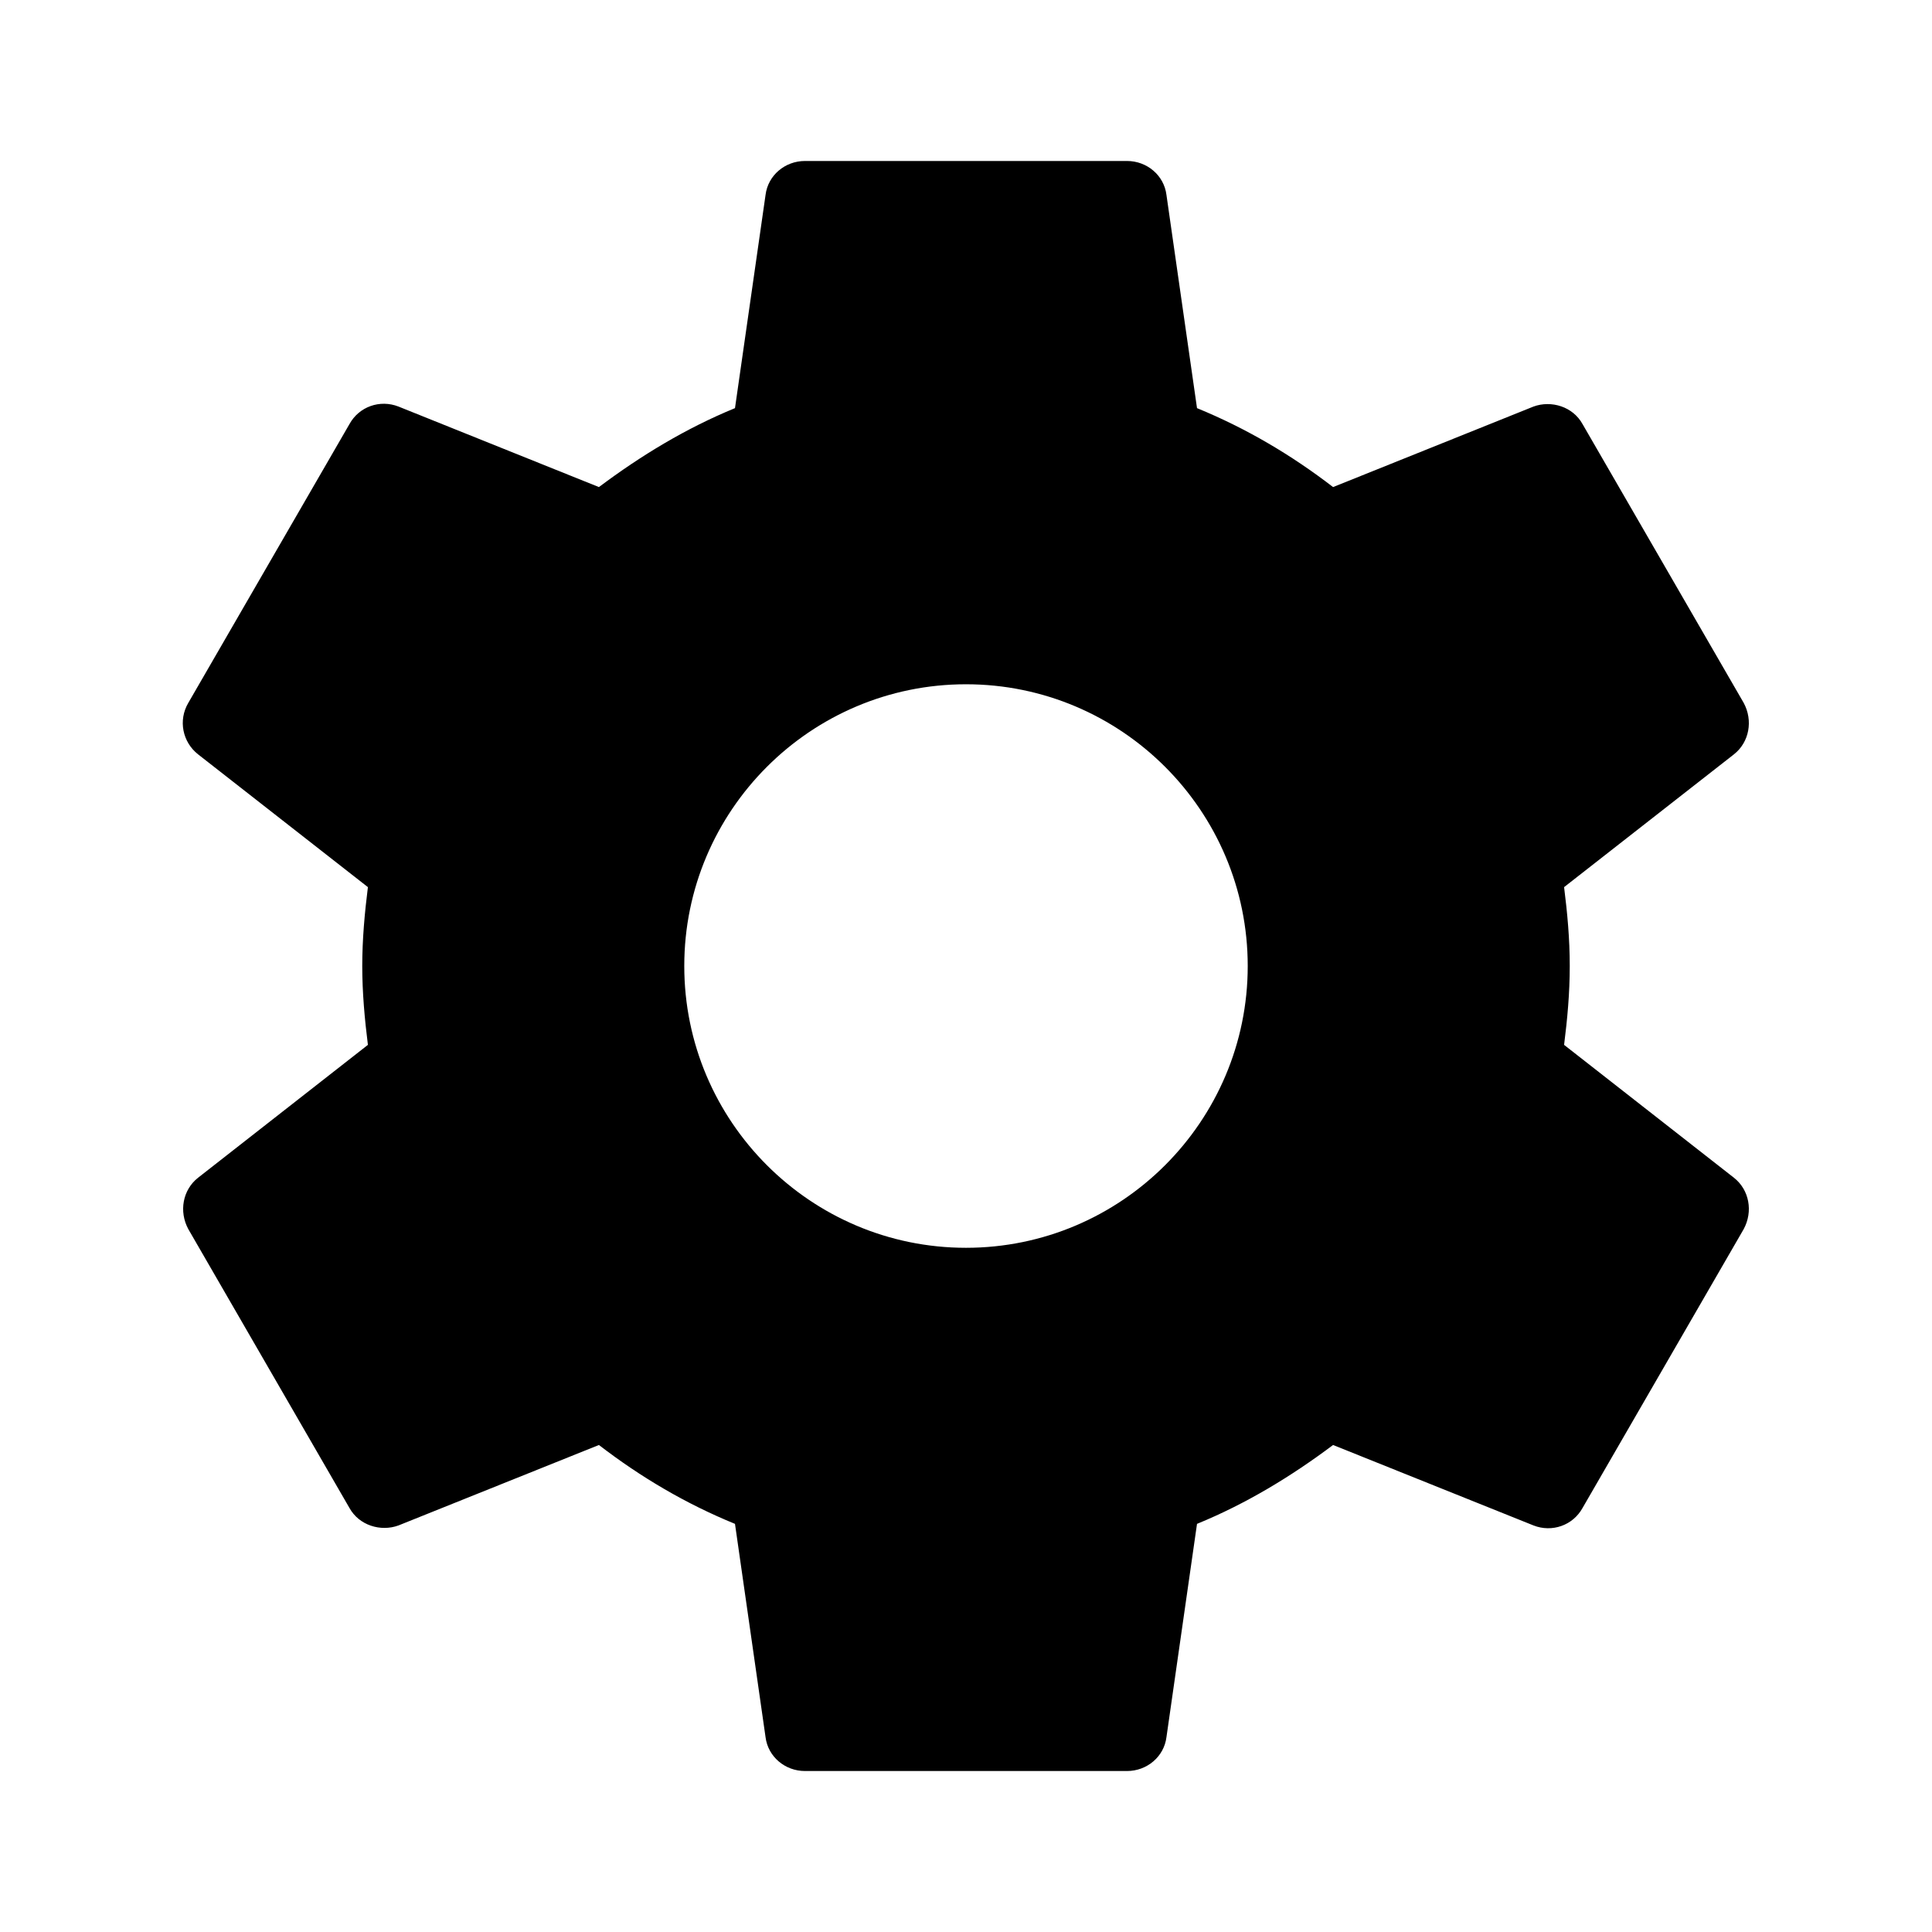
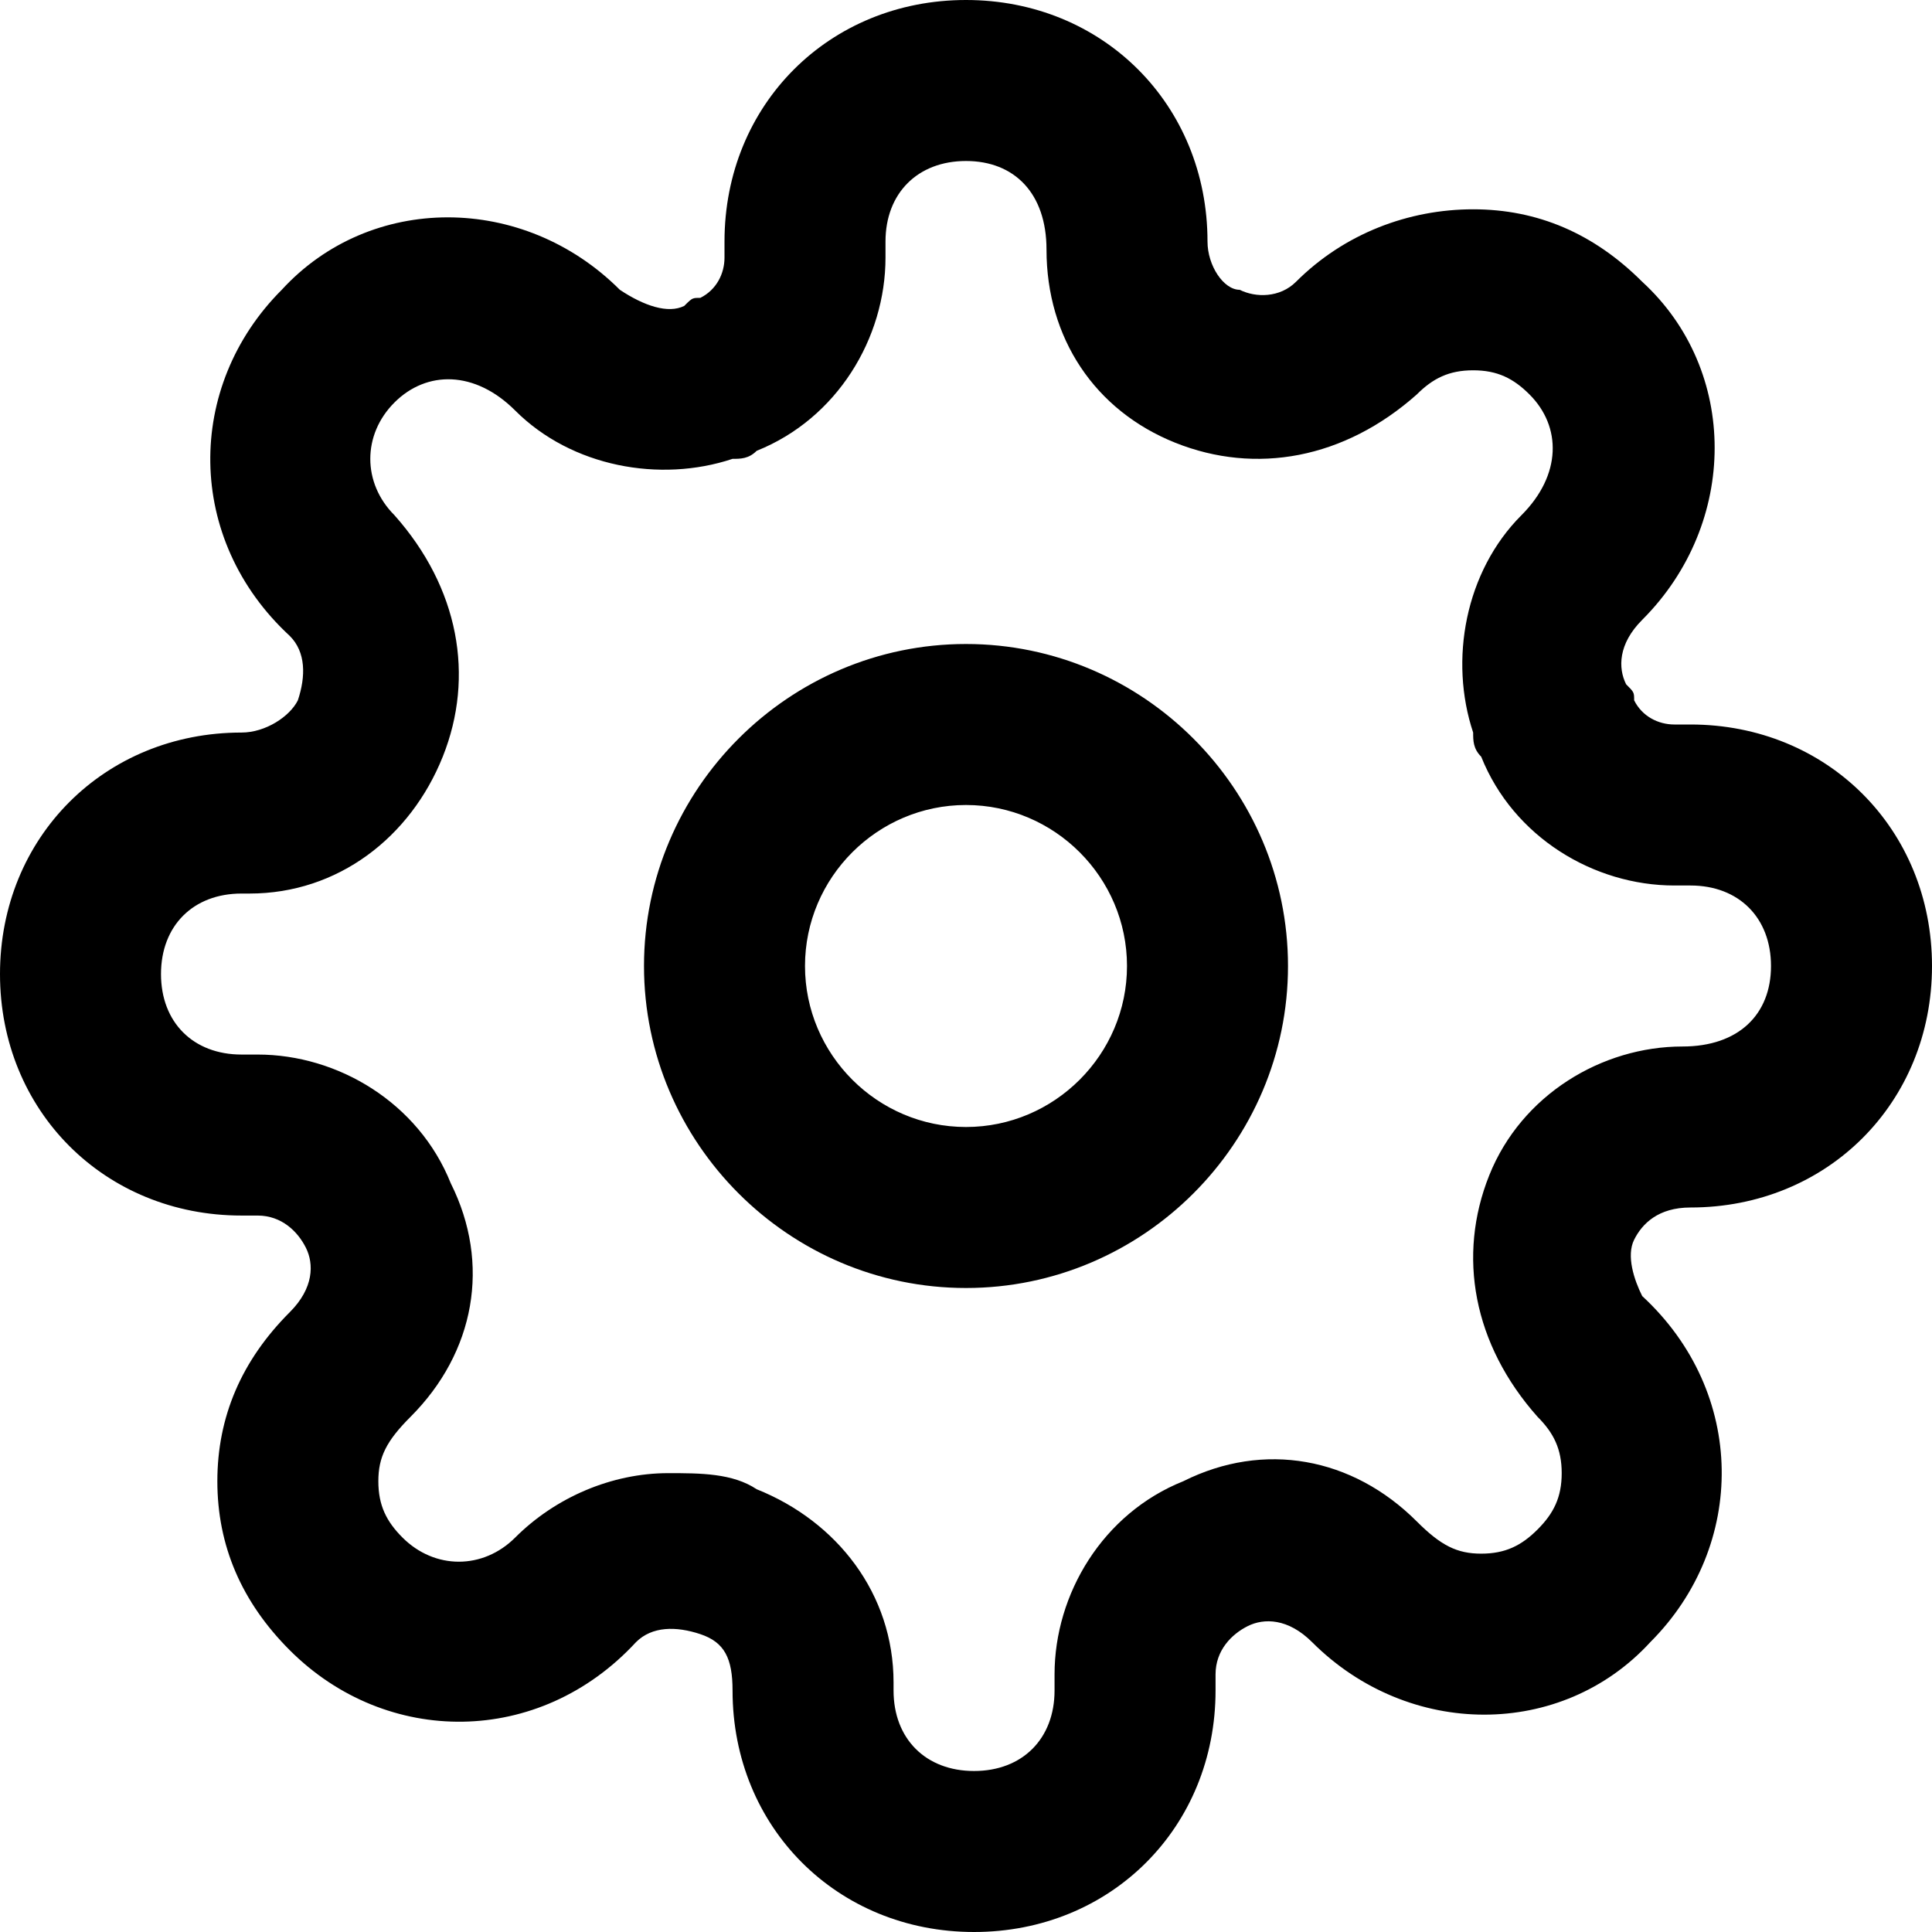
- <svg xmlns="http://www.w3.org/2000/svg" viewBox="0 0 28 28">
-   <path d="M22.668 15.143C22.715 14.77 22.75 14.397 22.75 14C22.75 13.604 22.715 13.23 22.668 12.857L25.13 10.932C25.352 10.757 25.41 10.442 25.27 10.185L22.937 6.149C22.797 5.892 22.482 5.798 22.225 5.892L19.32 7.059C18.713 6.592 18.06 6.207 17.348 5.915L16.905 2.824C16.87 2.543 16.625 2.333 16.333 2.333H11.667C11.375 2.333 11.13 2.543 11.095 2.824L10.652 5.915C9.94 6.207 9.287 6.604 8.68 7.059L5.775 5.892C5.507 5.787 5.203 5.892 5.063 6.149L2.73 10.185C2.578 10.442 2.648 10.757 2.87 10.932L5.332 12.857C5.285 13.23 5.25 13.615 5.25 14C5.25 14.385 5.285 14.77 5.332 15.143L2.87 17.069C2.648 17.244 2.59 17.558 2.73 17.815L5.063 21.852C5.203 22.108 5.518 22.202 5.775 22.108L8.68 20.942C9.287 21.409 9.94 21.794 10.652 22.085L11.095 25.177C11.13 25.457 11.375 25.667 11.667 25.667H16.333C16.625 25.667 16.87 25.457 16.905 25.177L17.348 22.085C18.06 21.794 18.713 21.397 19.32 20.942L22.225 22.108C22.493 22.213 22.797 22.108 22.937 21.852L25.27 17.815C25.41 17.558 25.352 17.244 25.13 17.069L22.668 15.143ZM14 18.084C11.748 18.084 9.917 16.252 9.917 14C9.917 11.748 11.748 9.917 14 9.917C16.252 9.917 18.083 11.748 18.083 14C18.083 16.252 16.252 18.084 14 18.084Z" />
+ <svg xmlns="http://www.w3.org/2000/svg" viewBox="0 0 24 24">
+   <path fill-rule="evenodd" clip-rule="evenodd" d="M20.3 15.4C20.4 15.2 20.6 15 21 15C22.7 15 24 13.7 24 12C24 10.3 22.7 9 21 9H20.8C20.6 9 20.4 8.9 20.3 8.7C20.3 8.6 20.3 8.6 20.2 8.5C20.1 8.3 20.1 8 20.4 7.7C21.6 6.5 21.6 4.6 20.4 3.5C19.8 2.9 19.1 2.6 18.3 2.6C17.5 2.6 16.7 2.9 16.1 3.5C15.9 3.7 15.6 3.7 15.4 3.6C15.2 3.6 15 3.3 15 3C15 1.3 13.7 0 12 0C10.3 0 9 1.3 9 3V3.2C9 3.4 8.9 3.6 8.7 3.7C8.658 3.7 8.633 3.7 8.611 3.708C8.582 3.718 8.557 3.743 8.5 3.8C8.3 3.9 8 3.8 7.7 3.6C6.5 2.4 4.6 2.4 3.5 3.6C2.3 4.8 2.3 6.7 3.6 7.9C3.8 8.1 3.8 8.4 3.7 8.7C3.6 8.9 3.3 9.1 3 9.1C1.3 9.1 0 10.4 0 12.1C0 13.8 1.3 15.1 3 15.1H3.2C3.5 15.1 3.7 15.3 3.8 15.5C3.9 15.7 3.9 16 3.6 16.3C3 16.9 2.7 17.6 2.7 18.4C2.7 19.2 3 19.9 3.6 20.5C4.8 21.7 6.7 21.7 7.9 20.4C8.1 20.2 8.4 20.2 8.7 20.3C9 20.4 9.1 20.6 9.1 21C9.1 22.7 10.4 24 12.1 24C13.8 24 15.1 22.7 15.1 21V20.8C15.1 20.5 15.3 20.3 15.5 20.2C15.7 20.1 16 20.1 16.3 20.4C17.5 21.6 19.4 21.6 20.5 20.4C21.7 19.2 21.7 17.3 20.4 16.1C20.3 15.9 20.2 15.6 20.3 15.4ZM8 12C8 9.8 9.8 8 12 8C14.2 8 16 9.8 16 12C16 14.2 14.2 16 12 16C9.8 16 8 14.2 8 12ZM10 12C10 13.1 10.9 14 12 14C13.1 14 14 13.1 14 12C14 10.9 13.1 10 12 10C10.9 10 10 10.9 10 12ZM19.1 17.6C18.3 16.7 18.1 15.6 18.5 14.6C18.9 13.6 19.9 13 20.9 13C21.6 13 22 12.6 22 12C22 11.4 21.6 11 21 11H20.8C19.8 11 18.8 10.4 18.4 9.4C18.3 9.3 18.3 9.2 18.3 9.1C18 8.2 18.2 7.1 18.9 6.4C19.4 5.9 19.4 5.3 19 4.9C18.8 4.7 18.6 4.6 18.3 4.6C18 4.6 17.8 4.7 17.6 4.9C16.7 5.7 15.6 5.9 14.6 5.5C13.6 5.1 13 4.2 13 3.1C13 2.4 12.6 2 12 2C11.4 2 11 2.4 11 3V3.2C11 4.2 10.4 5.2 9.4 5.6C9.3 5.7 9.2 5.7 9.1 5.7C8.2 6 7.1 5.8 6.4 5.1C5.9 4.6 5.3 4.6 4.9 5C4.5 5.4 4.5 6 4.9 6.4C5.7 7.3 5.9 8.4 5.5 9.4C5.1 10.4 4.2 11.1 3.1 11.1H3C2.4 11.1 2 11.5 2 12.1C2 12.7 2.4 13.1 3 13.1H3.2C4.2 13.1 5.2 13.7 5.6 14.7C6.1 15.7 5.9 16.8 5.1 17.6C4.8 17.9 4.7 18.1 4.7 18.4C4.7 18.7 4.8 18.9 5 19.1C5.4 19.5 6 19.5 6.4 19.1C6.9 18.6 7.6 18.3 8.3 18.3C8.7 18.3 9.1 18.3 9.4 18.5C10.4 18.9 11.1 19.8 11.1 20.9V21C11.1 21.6 11.5 22 12.1 22C12.7 22 13.1 21.6 13.1 21V20.8C13.1 19.8 13.7 18.8 14.7 18.4C15.7 17.9 16.8 18.1 17.6 18.9C17.9 19.2 18.1 19.3 18.4 19.3C18.7 19.3 18.9 19.2 19.1 19C19.3 18.8 19.4 18.6 19.4 18.3C19.4 18 19.3 17.8 19.1 17.6Z" />
</svg>
